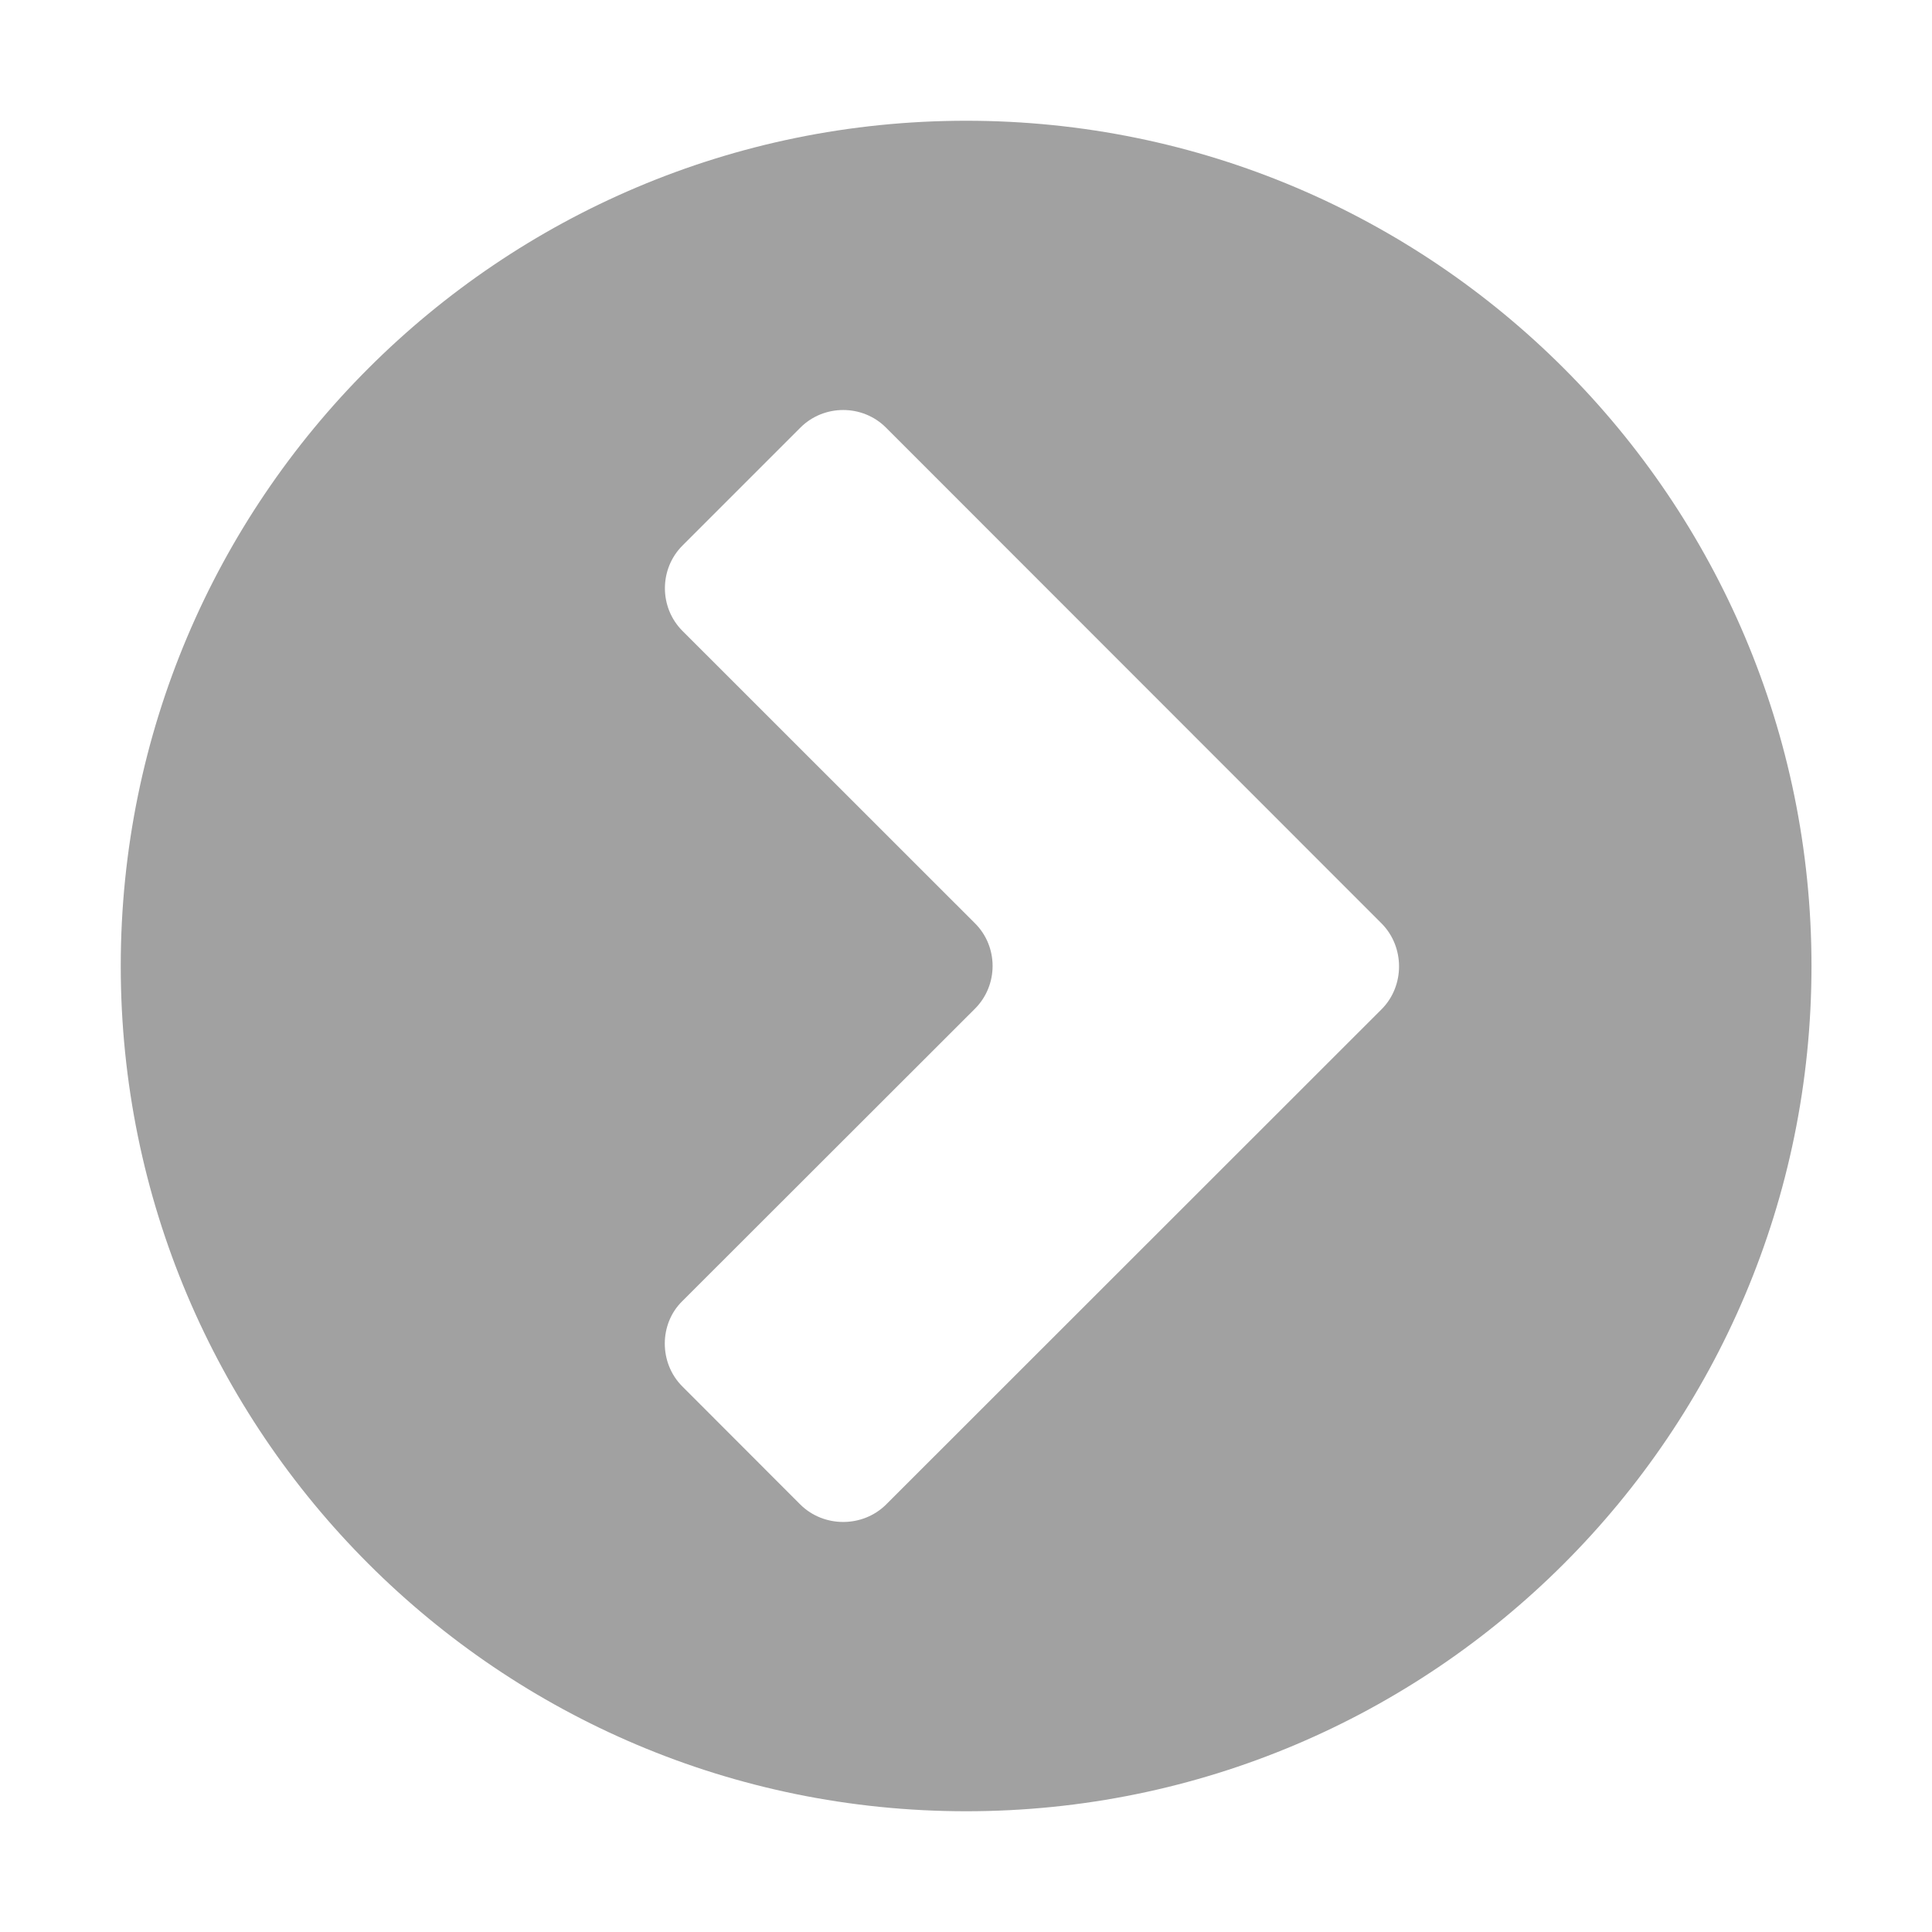
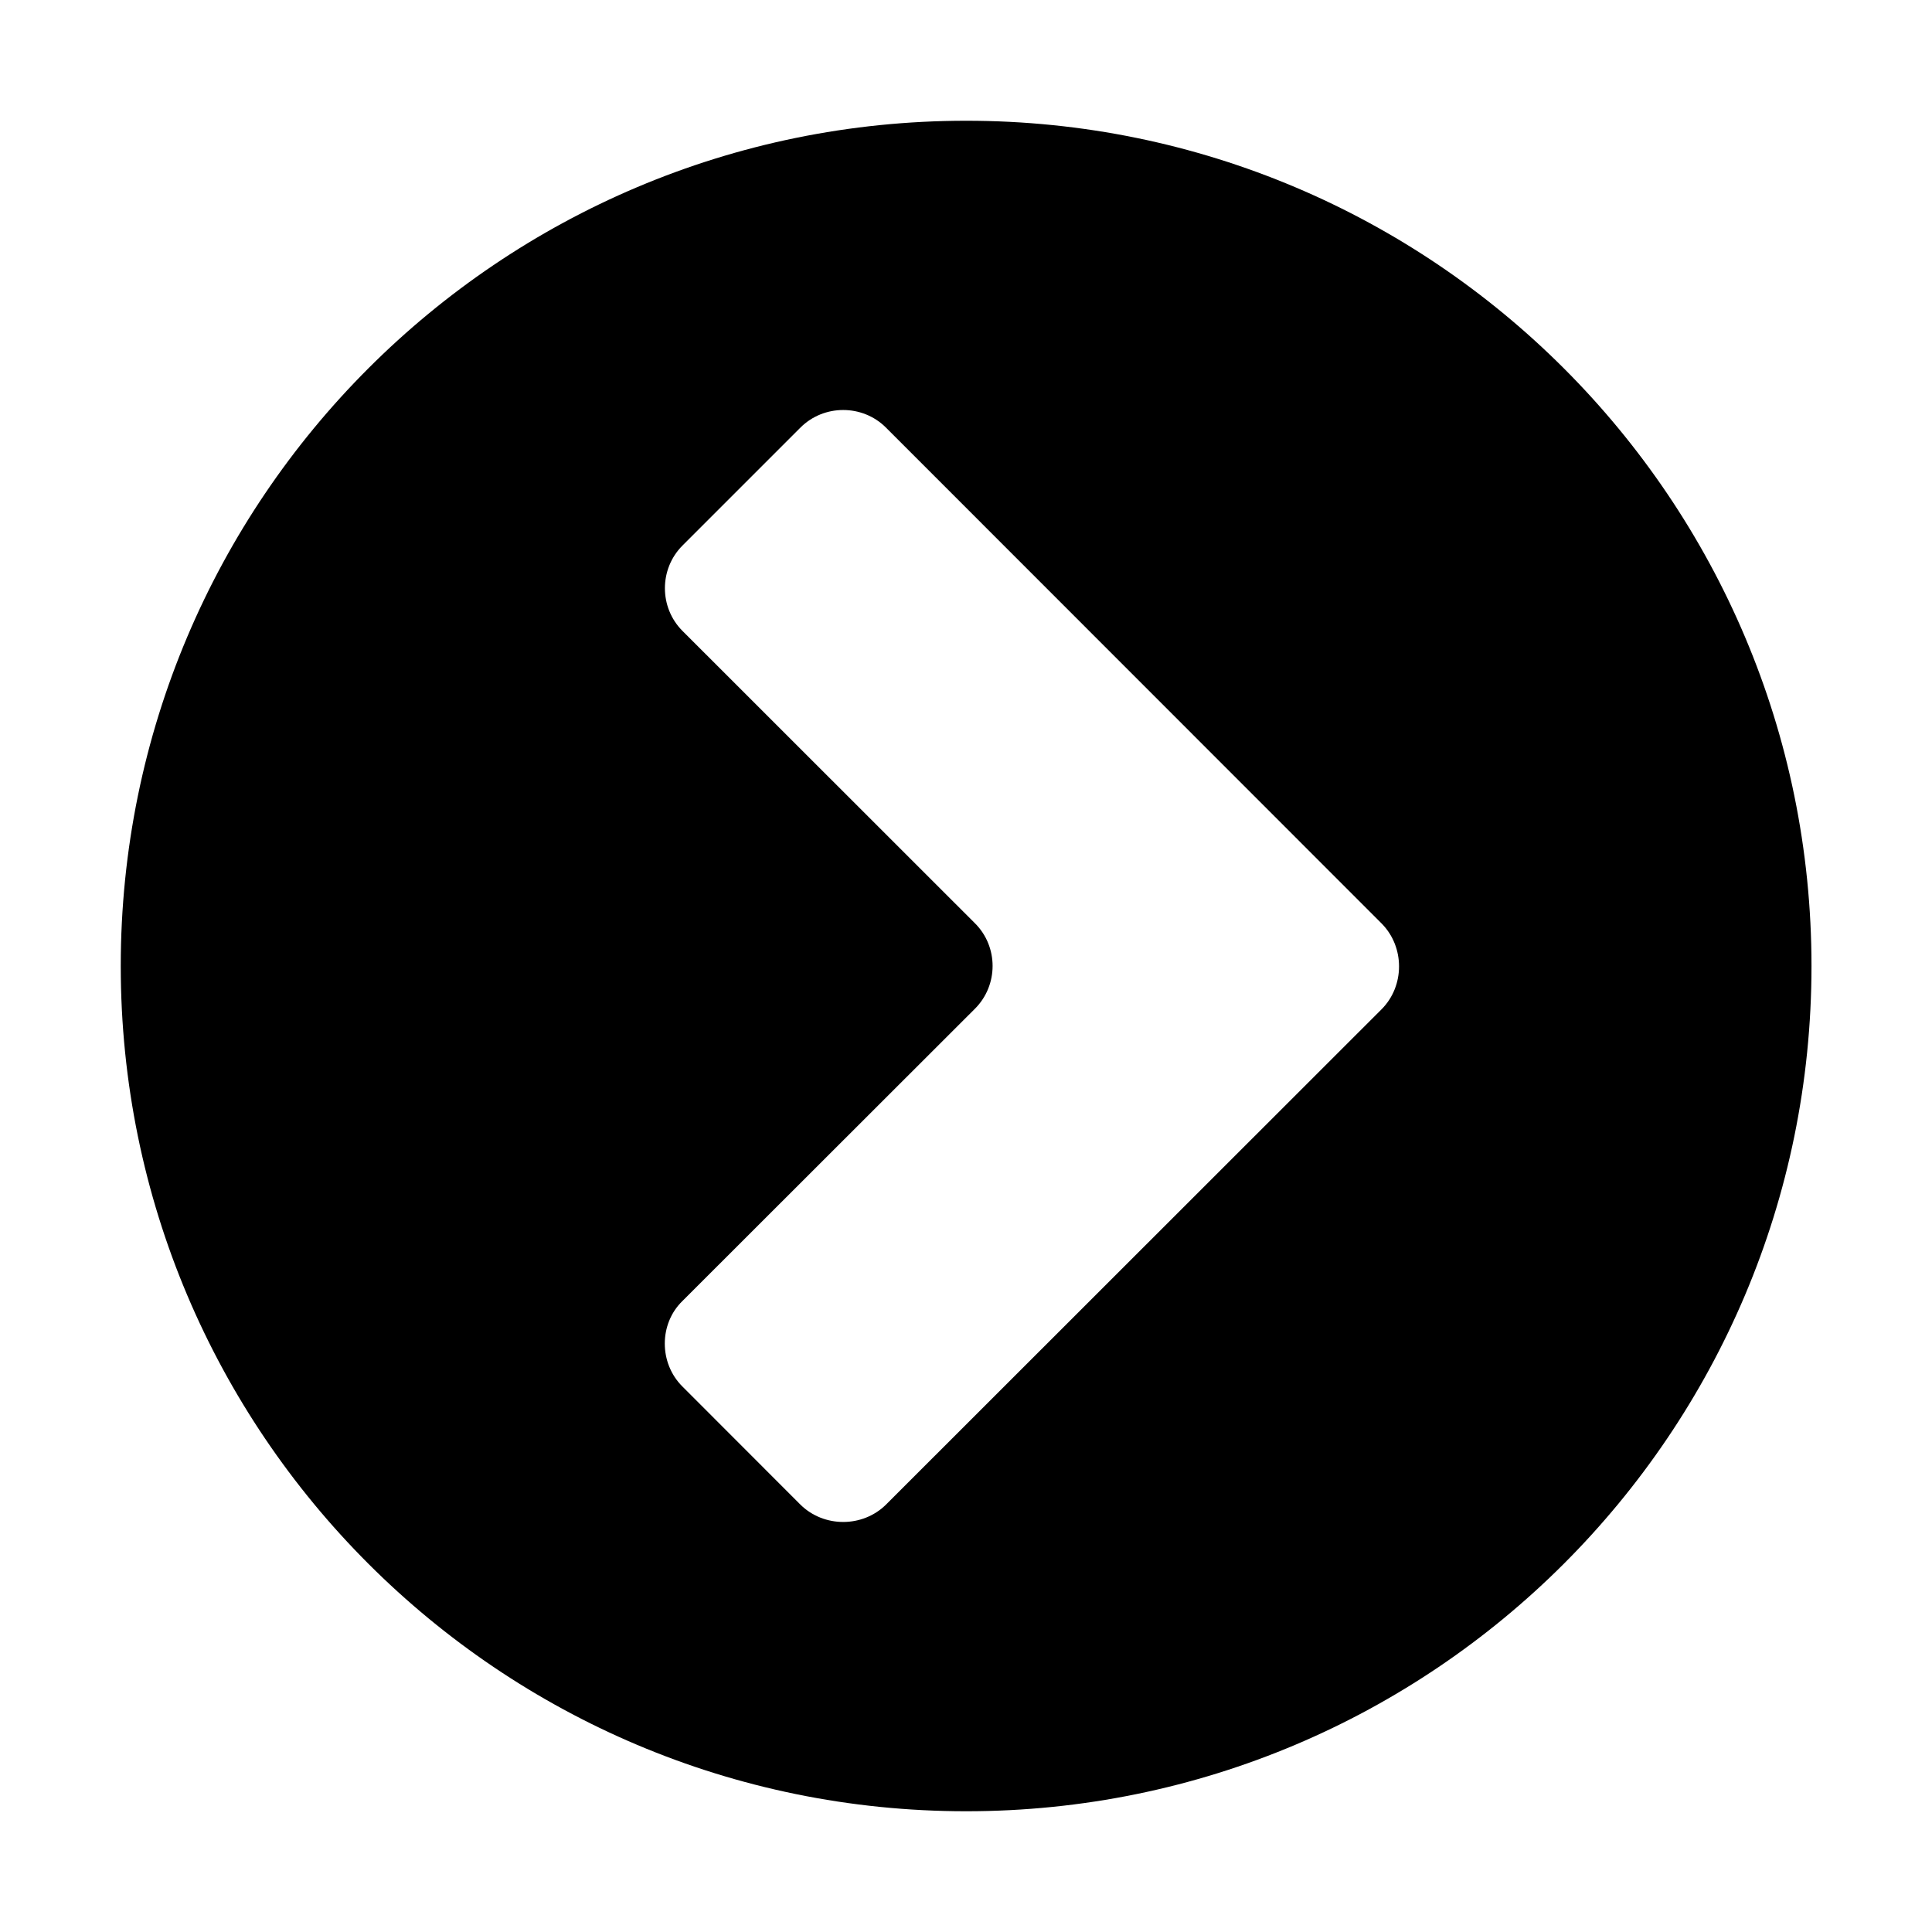
<svg xmlns="http://www.w3.org/2000/svg" width="16" height="16">
-   <path fill="#a1a1a1" d="M8.002 1c-3.868 0-7.002 3.135-7.002 7 0 3.867 3.134 7 7.002 7 3.865 0 7-3.133 7-7 0-3.865-3.135-7-7-7zm3.441 7.357l-4.106 4.104c-.194.191-.514.191-.708 0l-.978-.979c-.194-.193-.194-.518 0-.707l2.423-2.421c.195-.195.195-.514 0-.708l-2.422-2.421c-.194-.194-.194-.513 0-.707l.977-.977c.194-.194.514-.194.708 0l4.106 4.108c.191.194.191.515 0 .708z" />
+   <path fill="#000" d="M8.002 1c-3.868 0-7.002 3.135-7.002 7 0 3.867 3.134 7 7.002 7 3.865 0 7-3.133 7-7 0-3.865-3.135-7-7-7zm3.441 7.357l-4.106 4.104c-.194.191-.514.191-.708 0l-.978-.979c-.194-.193-.194-.518 0-.707l2.423-2.421c.195-.195.195-.514 0-.708l-2.422-2.421c-.194-.194-.194-.513 0-.707l.977-.977c.194-.194.514-.194.708 0l4.106 4.108c.191.194.191.515 0 .708z" />
</svg>
